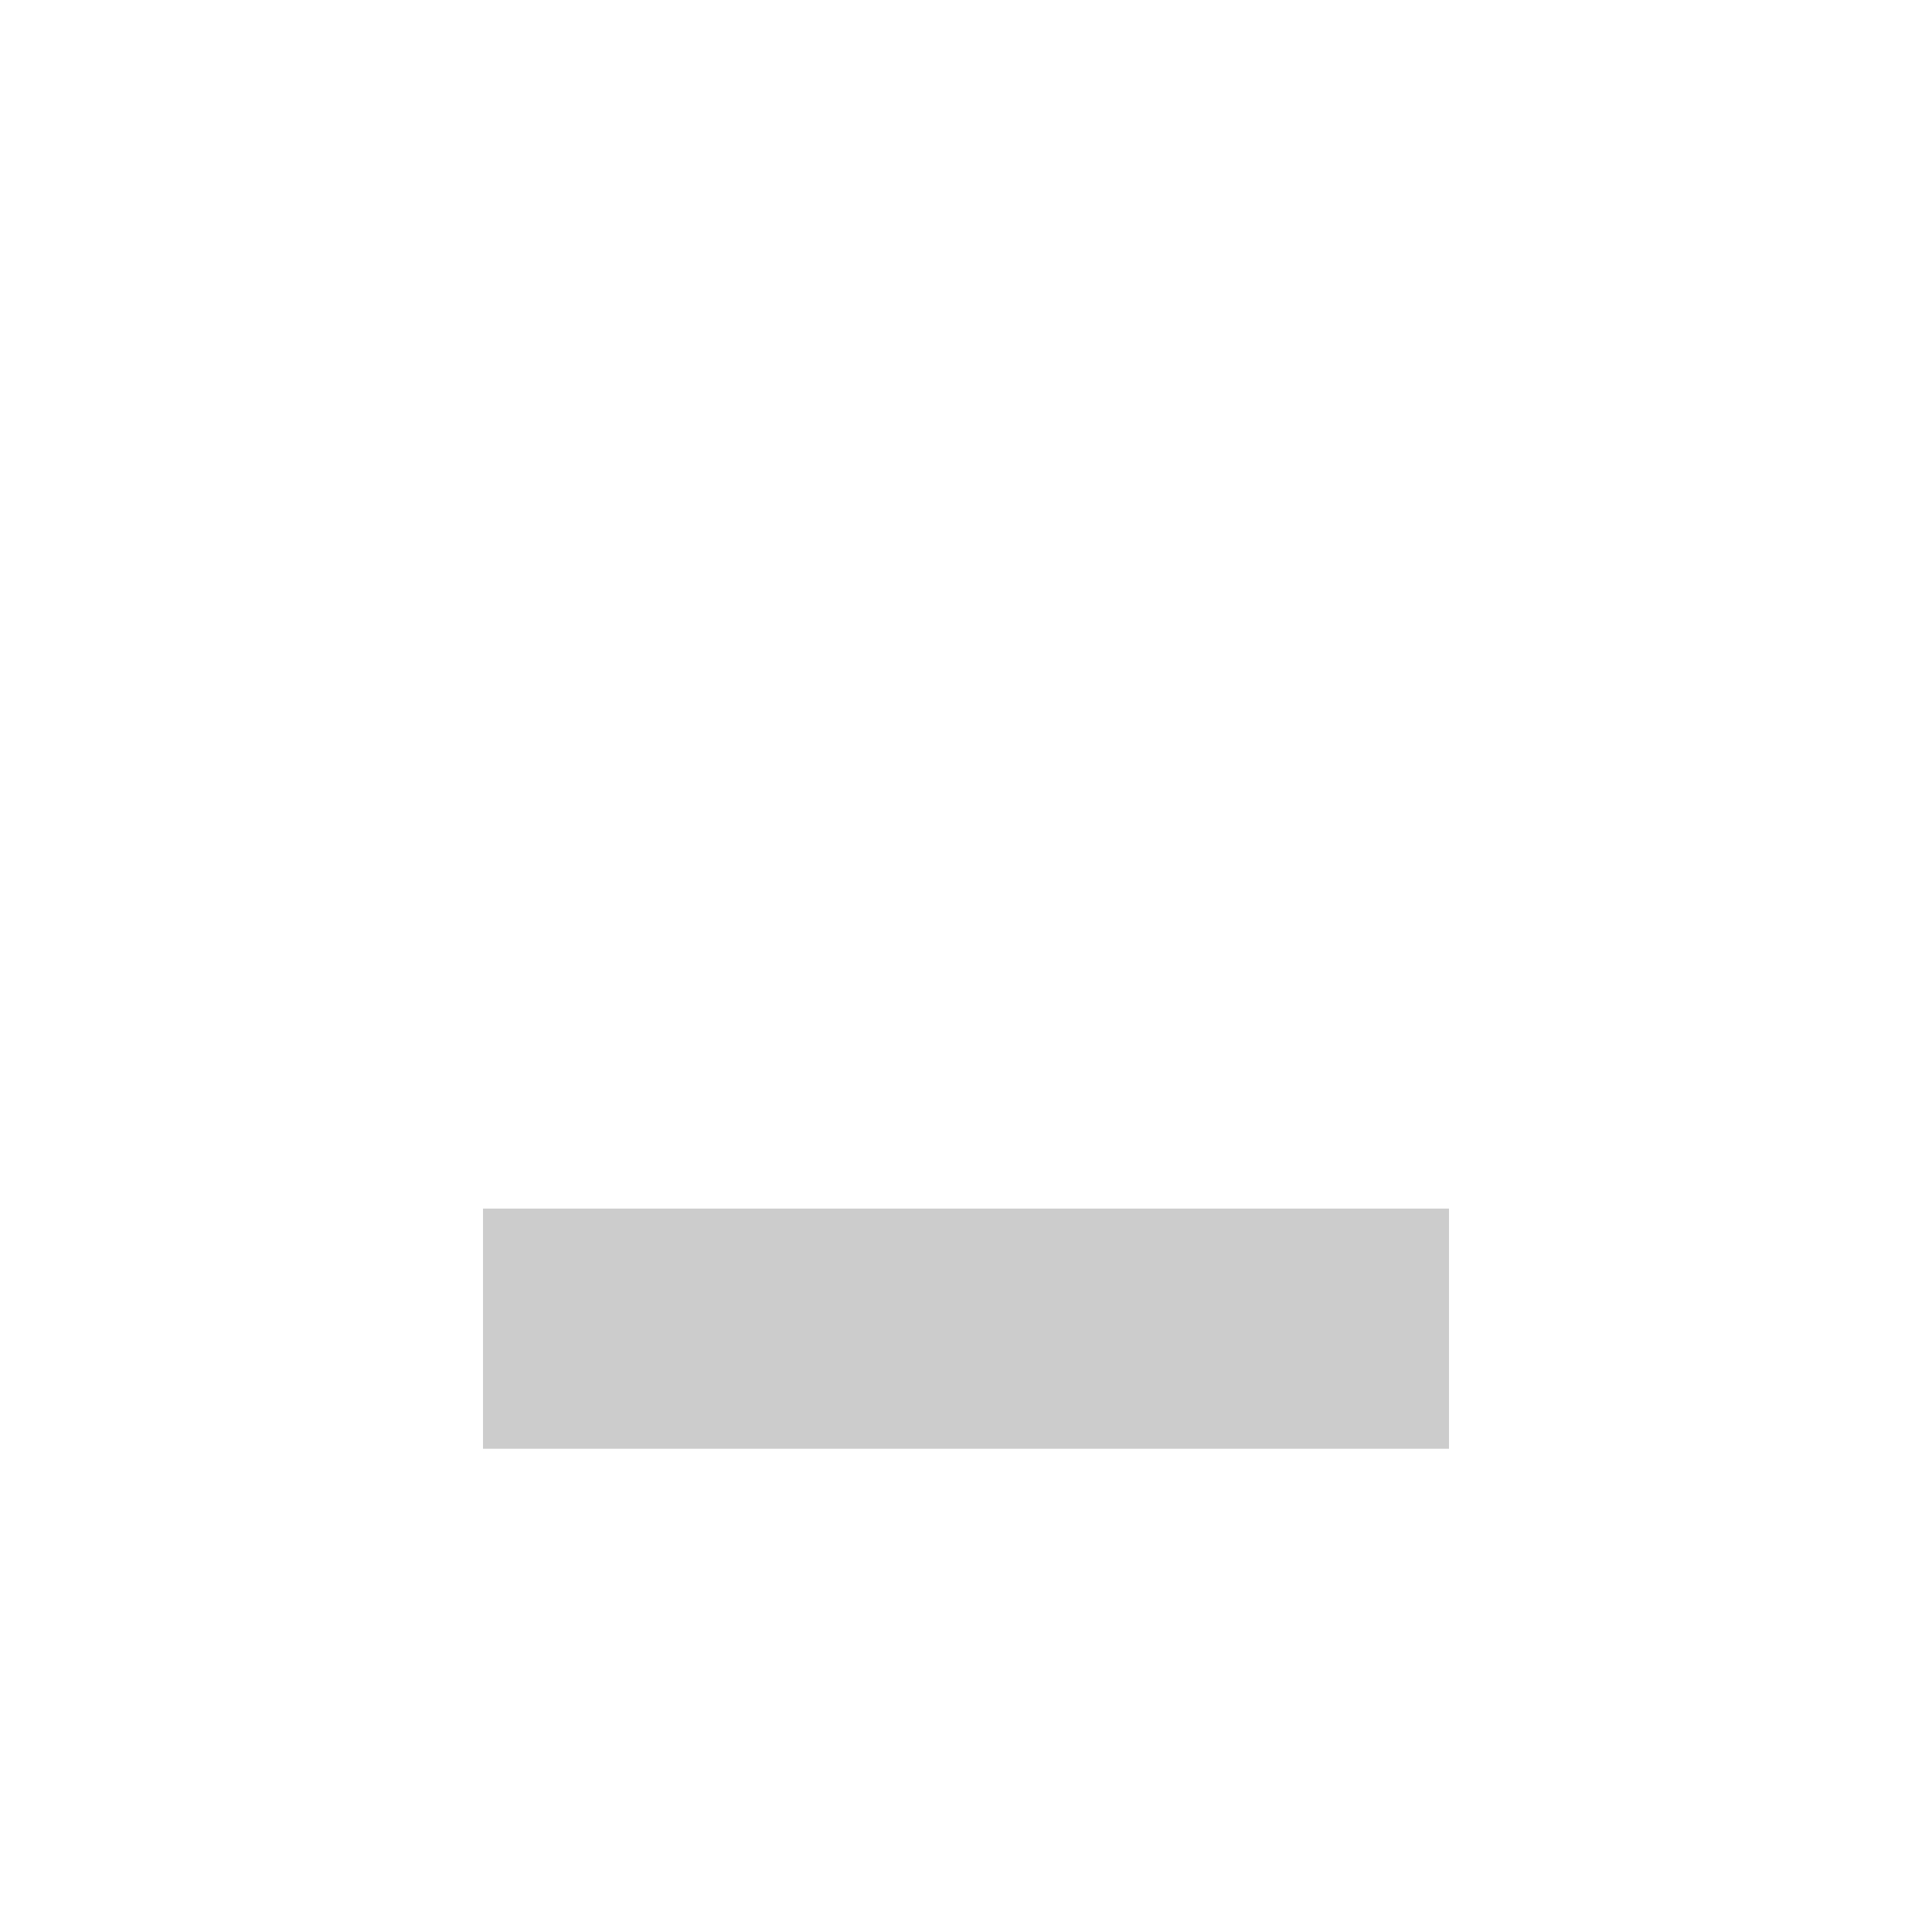
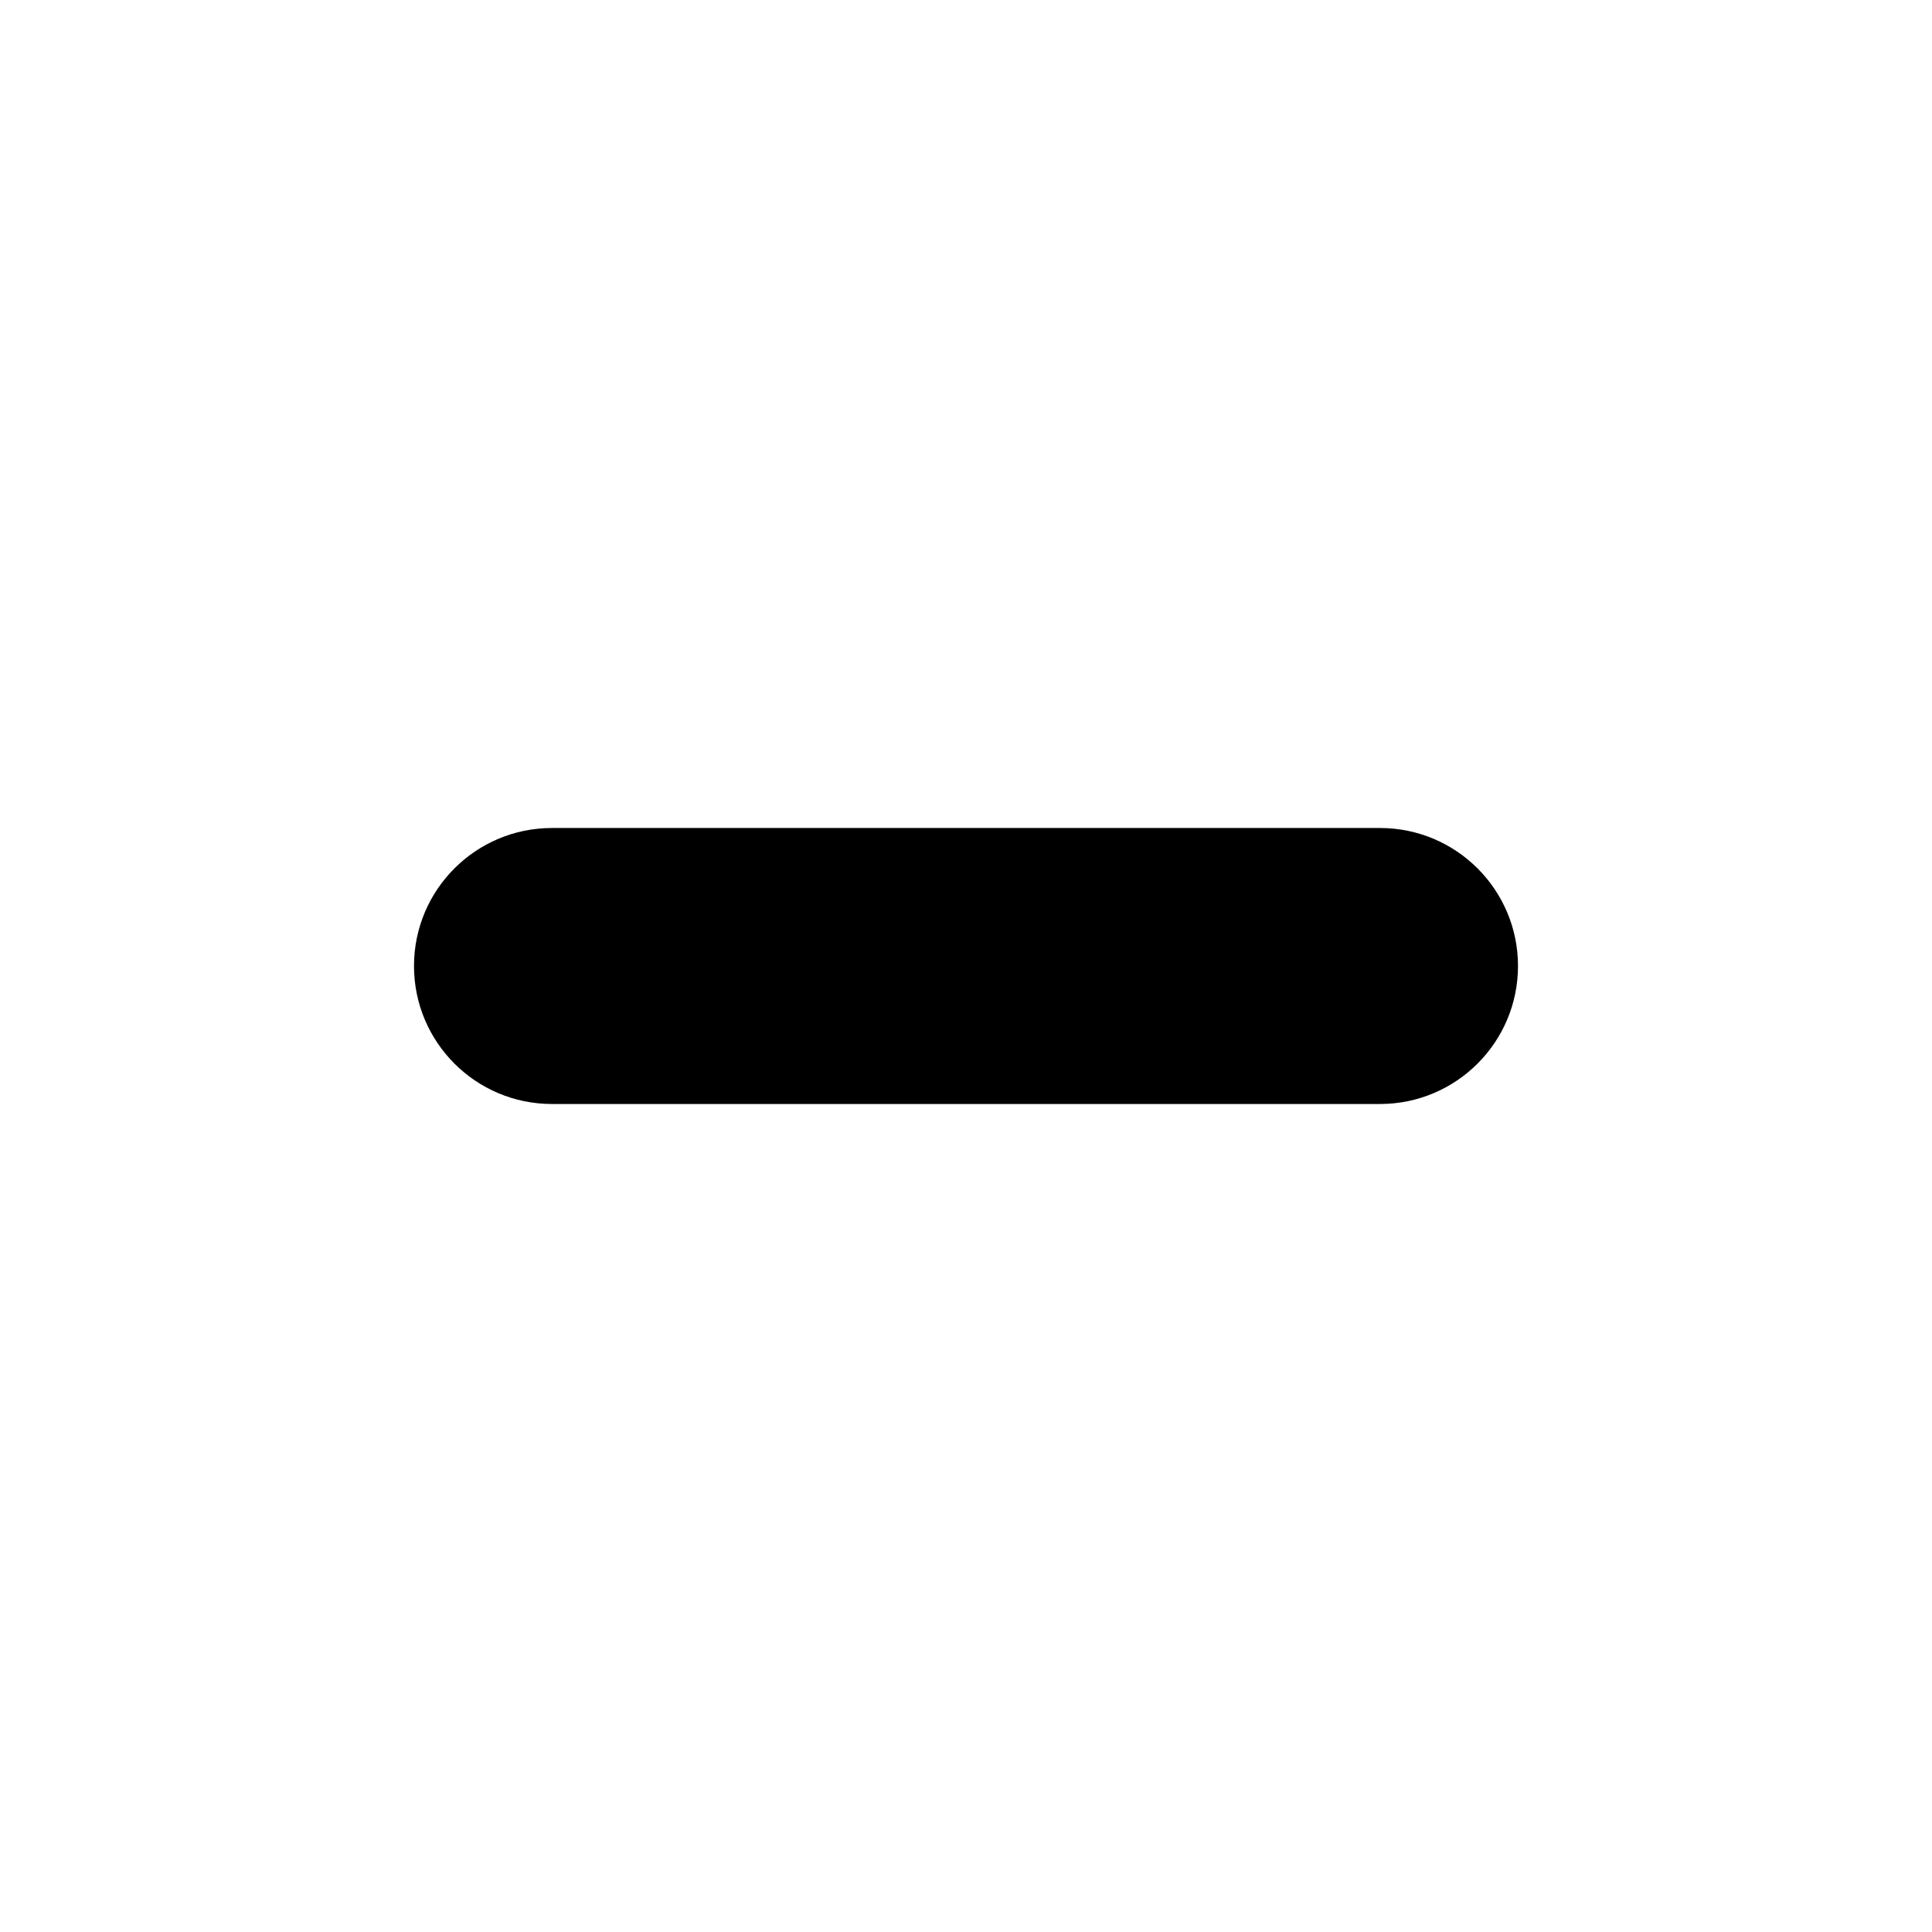
- <svg xmlns="http://www.w3.org/2000/svg" width="16" version="1.1" style="enable-background:new" id="svg7384" height="16">
-   <defs id="defs7386" />
-   <g style="fill:#cccccc" transform="translate(-32.00585,-888)" id="layer1" />
-   <g style="fill:#cccccc" transform="translate(-32.00585,-888)" id="layer7" />
-   <g style="fill:#cccccc" transform="translate(-32.00585,-888)" id="layer6" />
-   <g style="fill:#cccccc" transform="translate(-32.00585,-888)" id="layer5" />
-   <g style="fill:#cccccc" transform="translate(-32.00585,-888)" id="layer9" />
-   <g style="fill:#cccccc" transform="translate(-32.00585,-888)" id="layer2" />
-   <g style="fill:#cccccc" transform="translate(-32.00585,-888)" id="layer8" />
-   <g style="fill:#cccccc" transform="translate(-32.00585,-888)" id="layer3" />
-   <g style="fill:#cccccc" transform="translate(-32.00585,-888)" id="layer4" />
-   <path style="color:#000000;display:inline;overflow:visible;visibility:visible;fill:#cccccc;fill-opacity:1;fill-rule:evenodd;stroke:none;stroke-width:1;marker:none;enable-background:accumulate" d="m 4,10.009 h 8 v 1.989 h -8 z" id="rect8269" />
+ <svg xmlns="http://www.w3.org/2000/svg" width="28" height="28" version="1.1" viewBox="0 0 28 28" id="svg4">
+   <defs id="defs8" />
+   <rect id="rect1969" ry="2" y="12" x="6" height="4" width="16" />
</svg>
